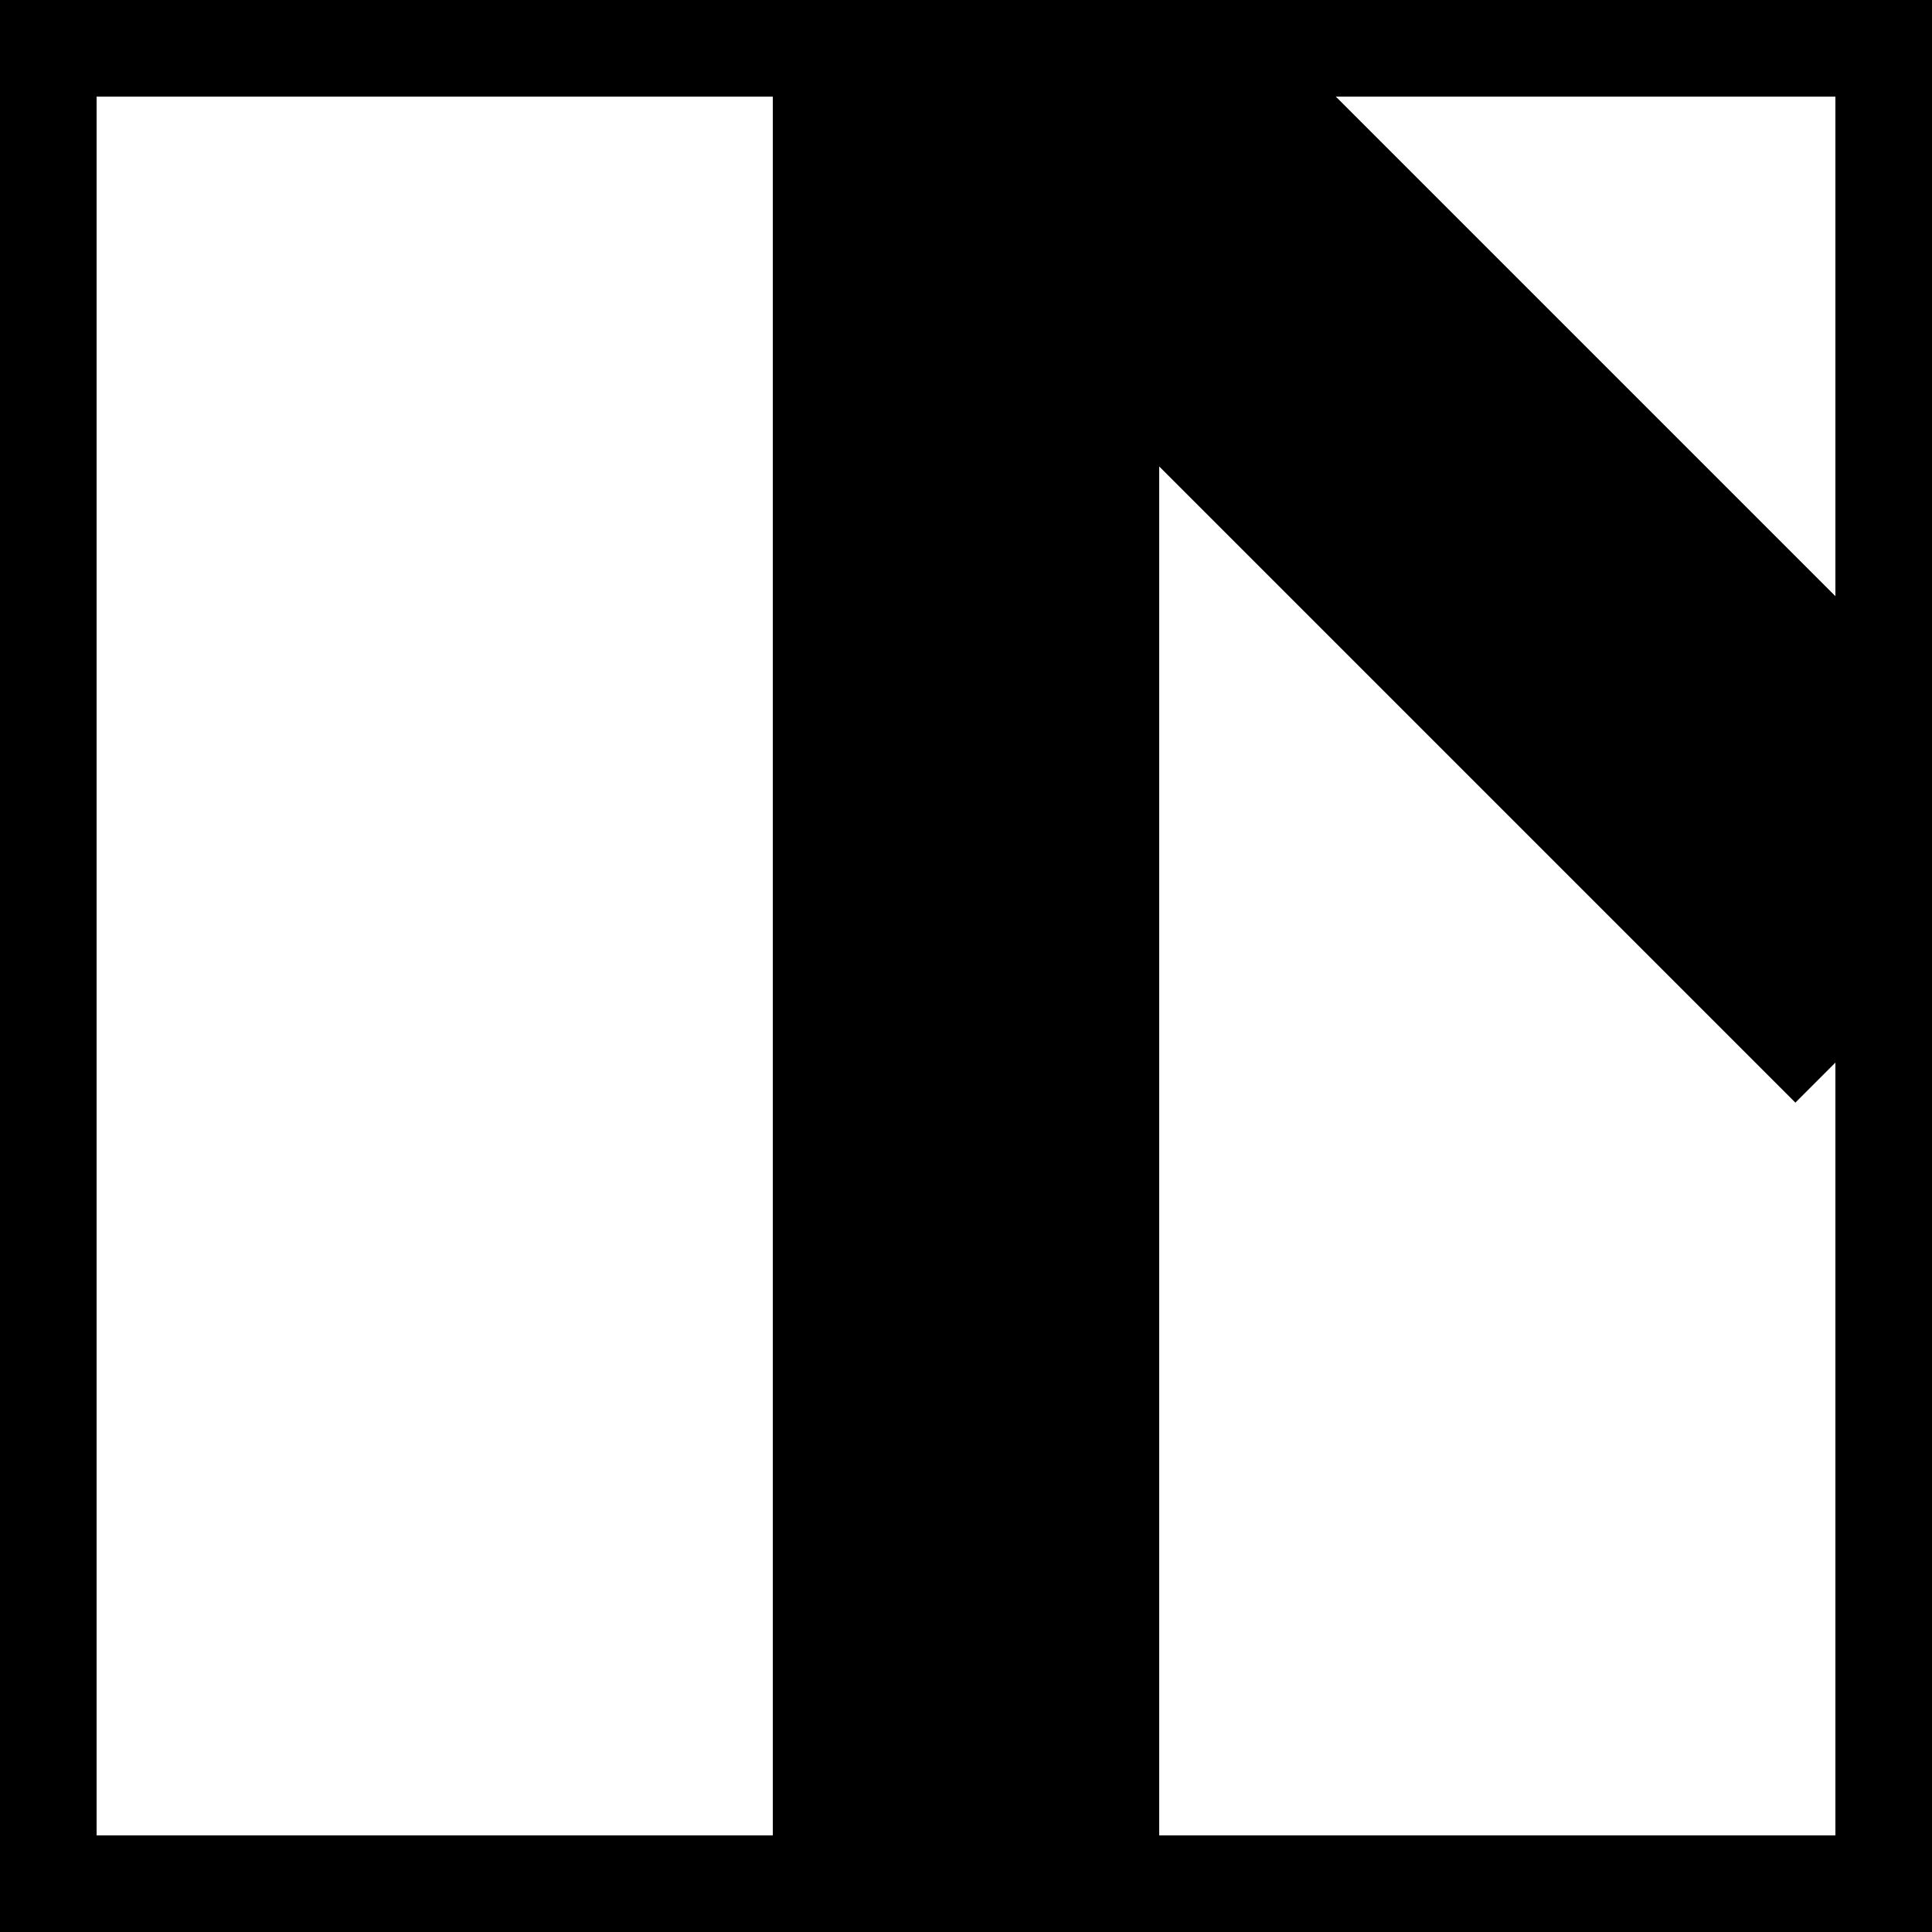
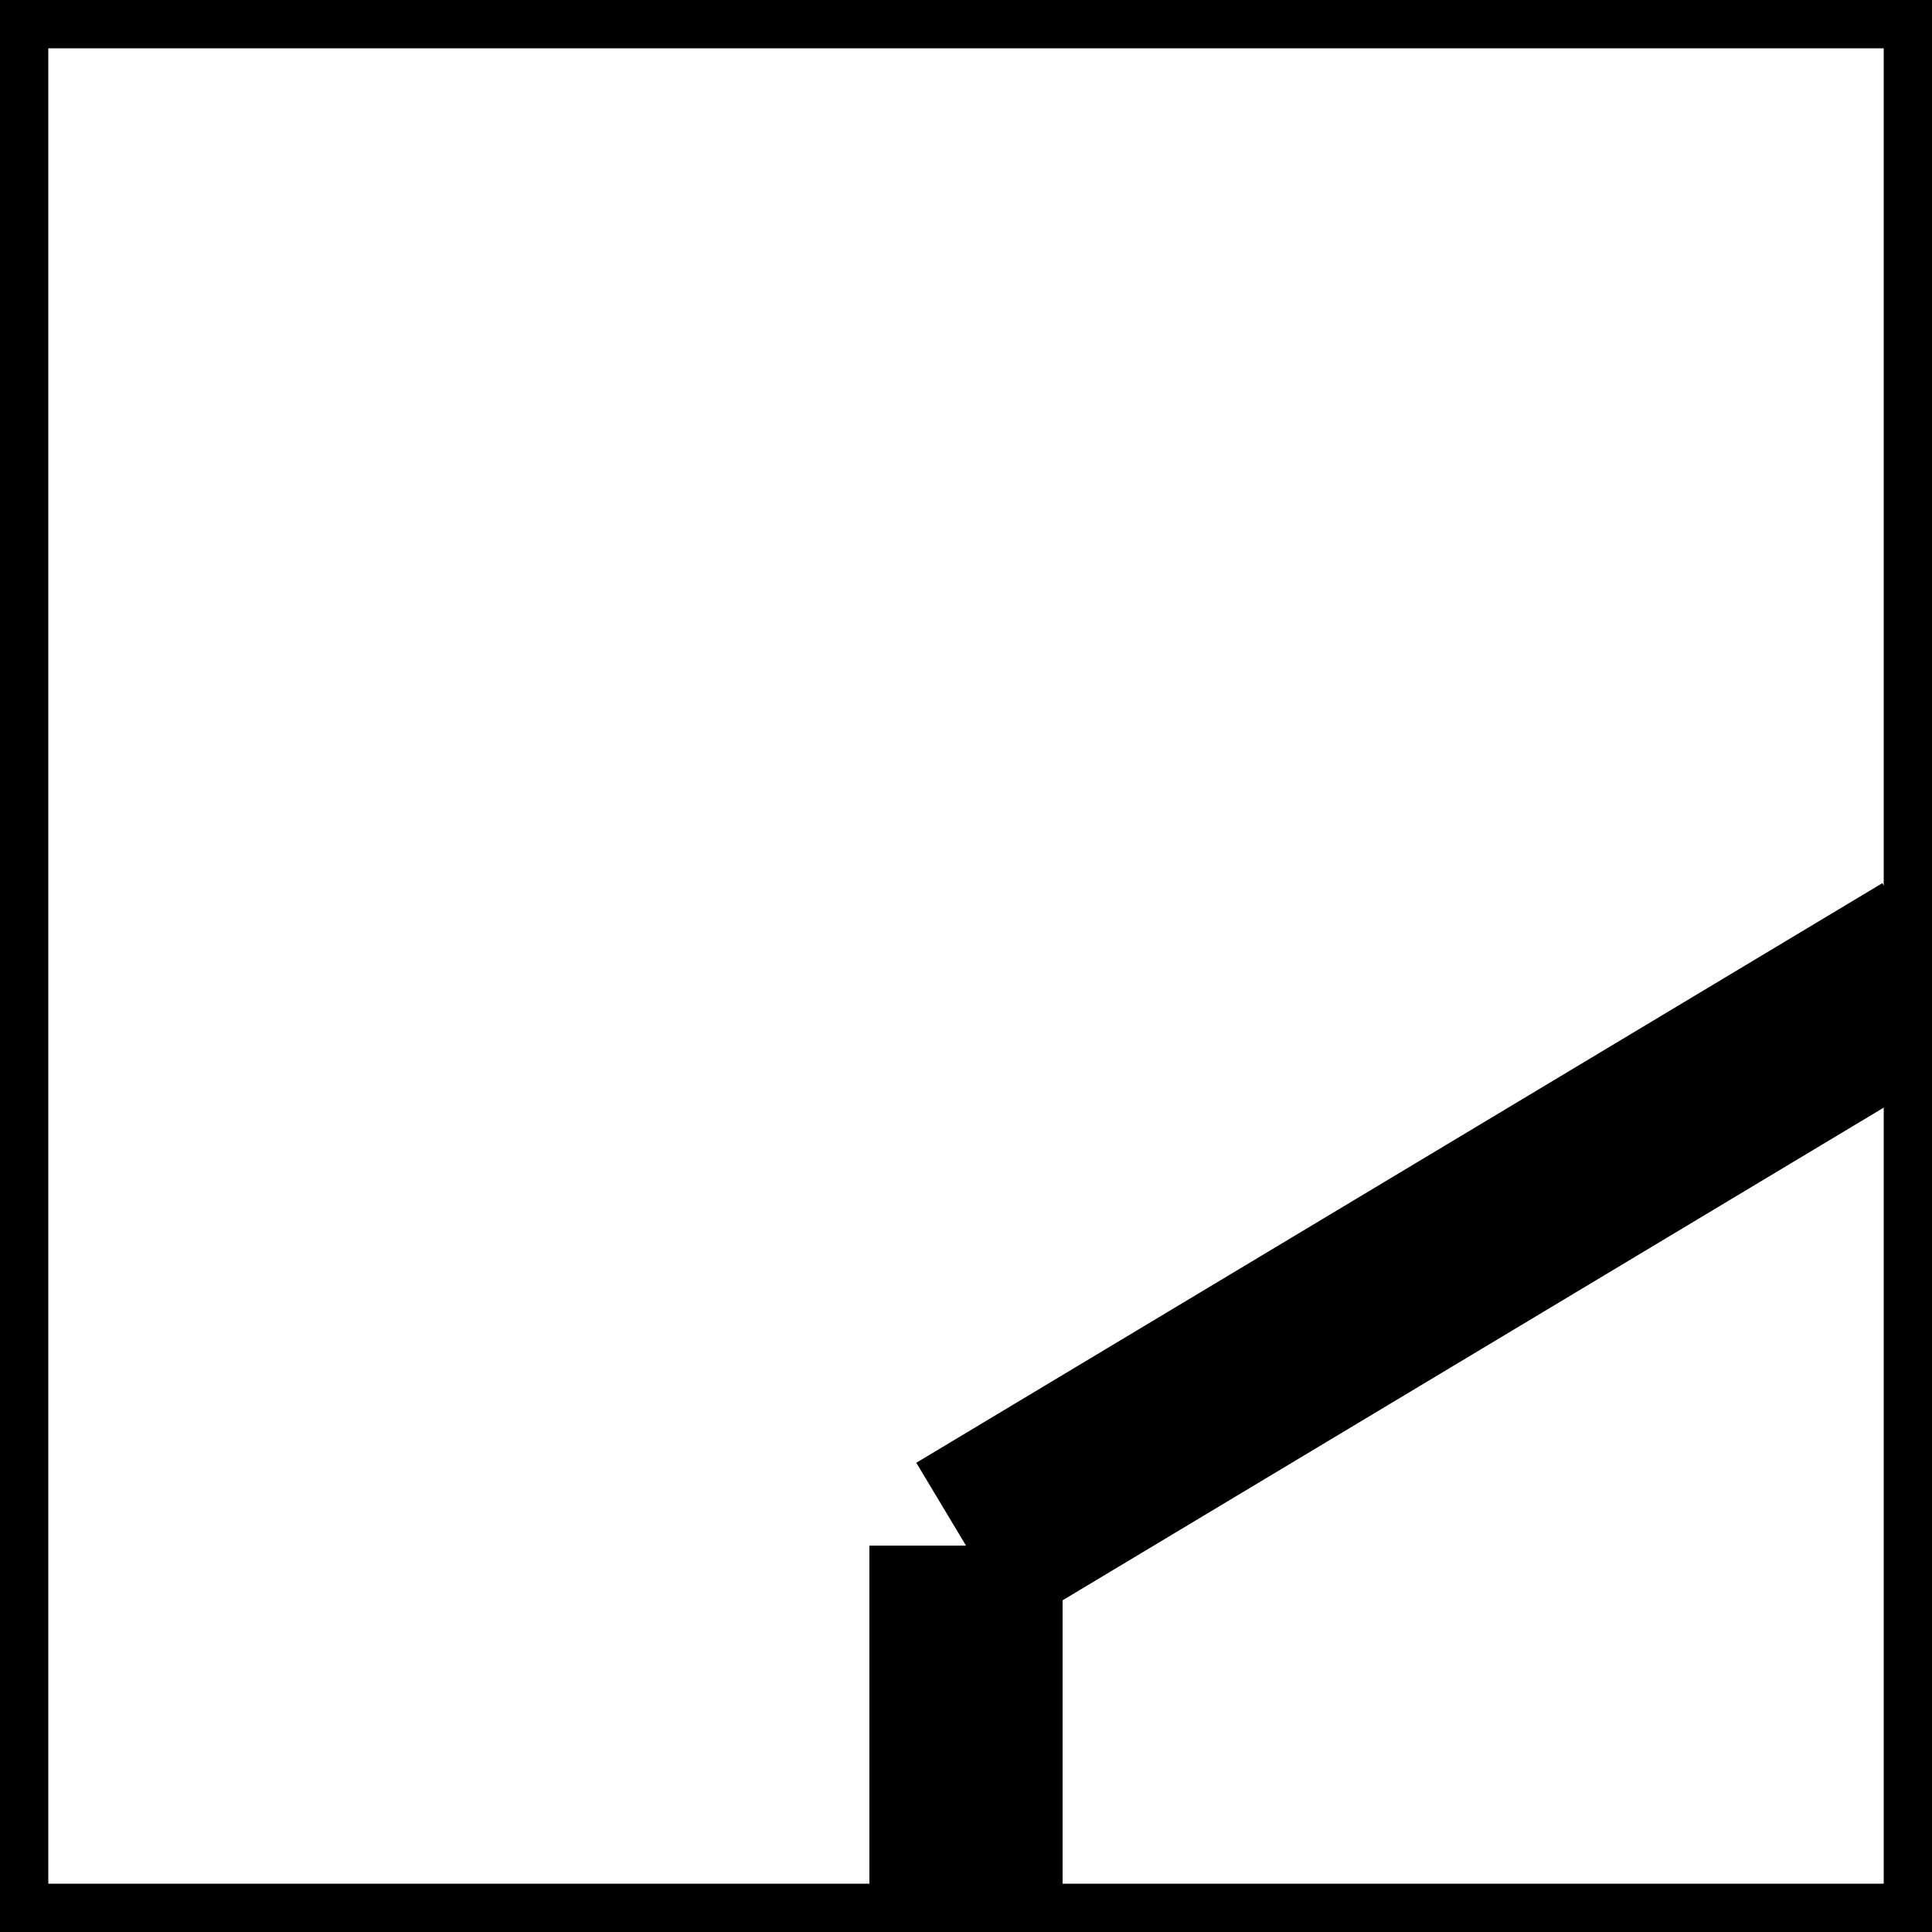
<svg xmlns="http://www.w3.org/2000/svg" viewBox="0 0 10 10">
-   <line x1="0" y1="0" x2="10" y2="0" stroke="black" stroke-width="1" />
-   <line x1="10" y1="0" x2="10" y2="10" stroke="black" stroke-width="1" />
-   <line x1="10" y1="10" x2="0" y2="10" stroke="black" stroke-width="1" />
-   <line x1="0" y1="10" x2="0" y2="0" stroke="black" stroke-width="1" />
-   <line x1="5" y1="0" x2="5" y2="10" stroke="black" stroke-width="2" />
-   <line x1="5" y1="0" x2="10" y2="5" stroke="black" stroke-width="2" />
+   <line x1="0" y1="0" x2="10" y2="0" stroke="black" stroke-width="0.5" />
+   <line x1="10" y1="0" x2="10" y2="10" stroke="black" stroke-width="0.5" />
+   <line x1="10" y1="10" x2="0" y2="10" stroke="black" stroke-width="0.5" />
+   <line x1="0" y1="10" x2="0" y2="0" stroke="black" stroke-width="0.5" />
+   <line x1="5" y1="10" x2="5" y2="8" stroke="black" stroke-width="1" />
+   <line x1="5" y1="8" x2="10" y2="5" stroke="black" stroke-width="1" />
</svg>
